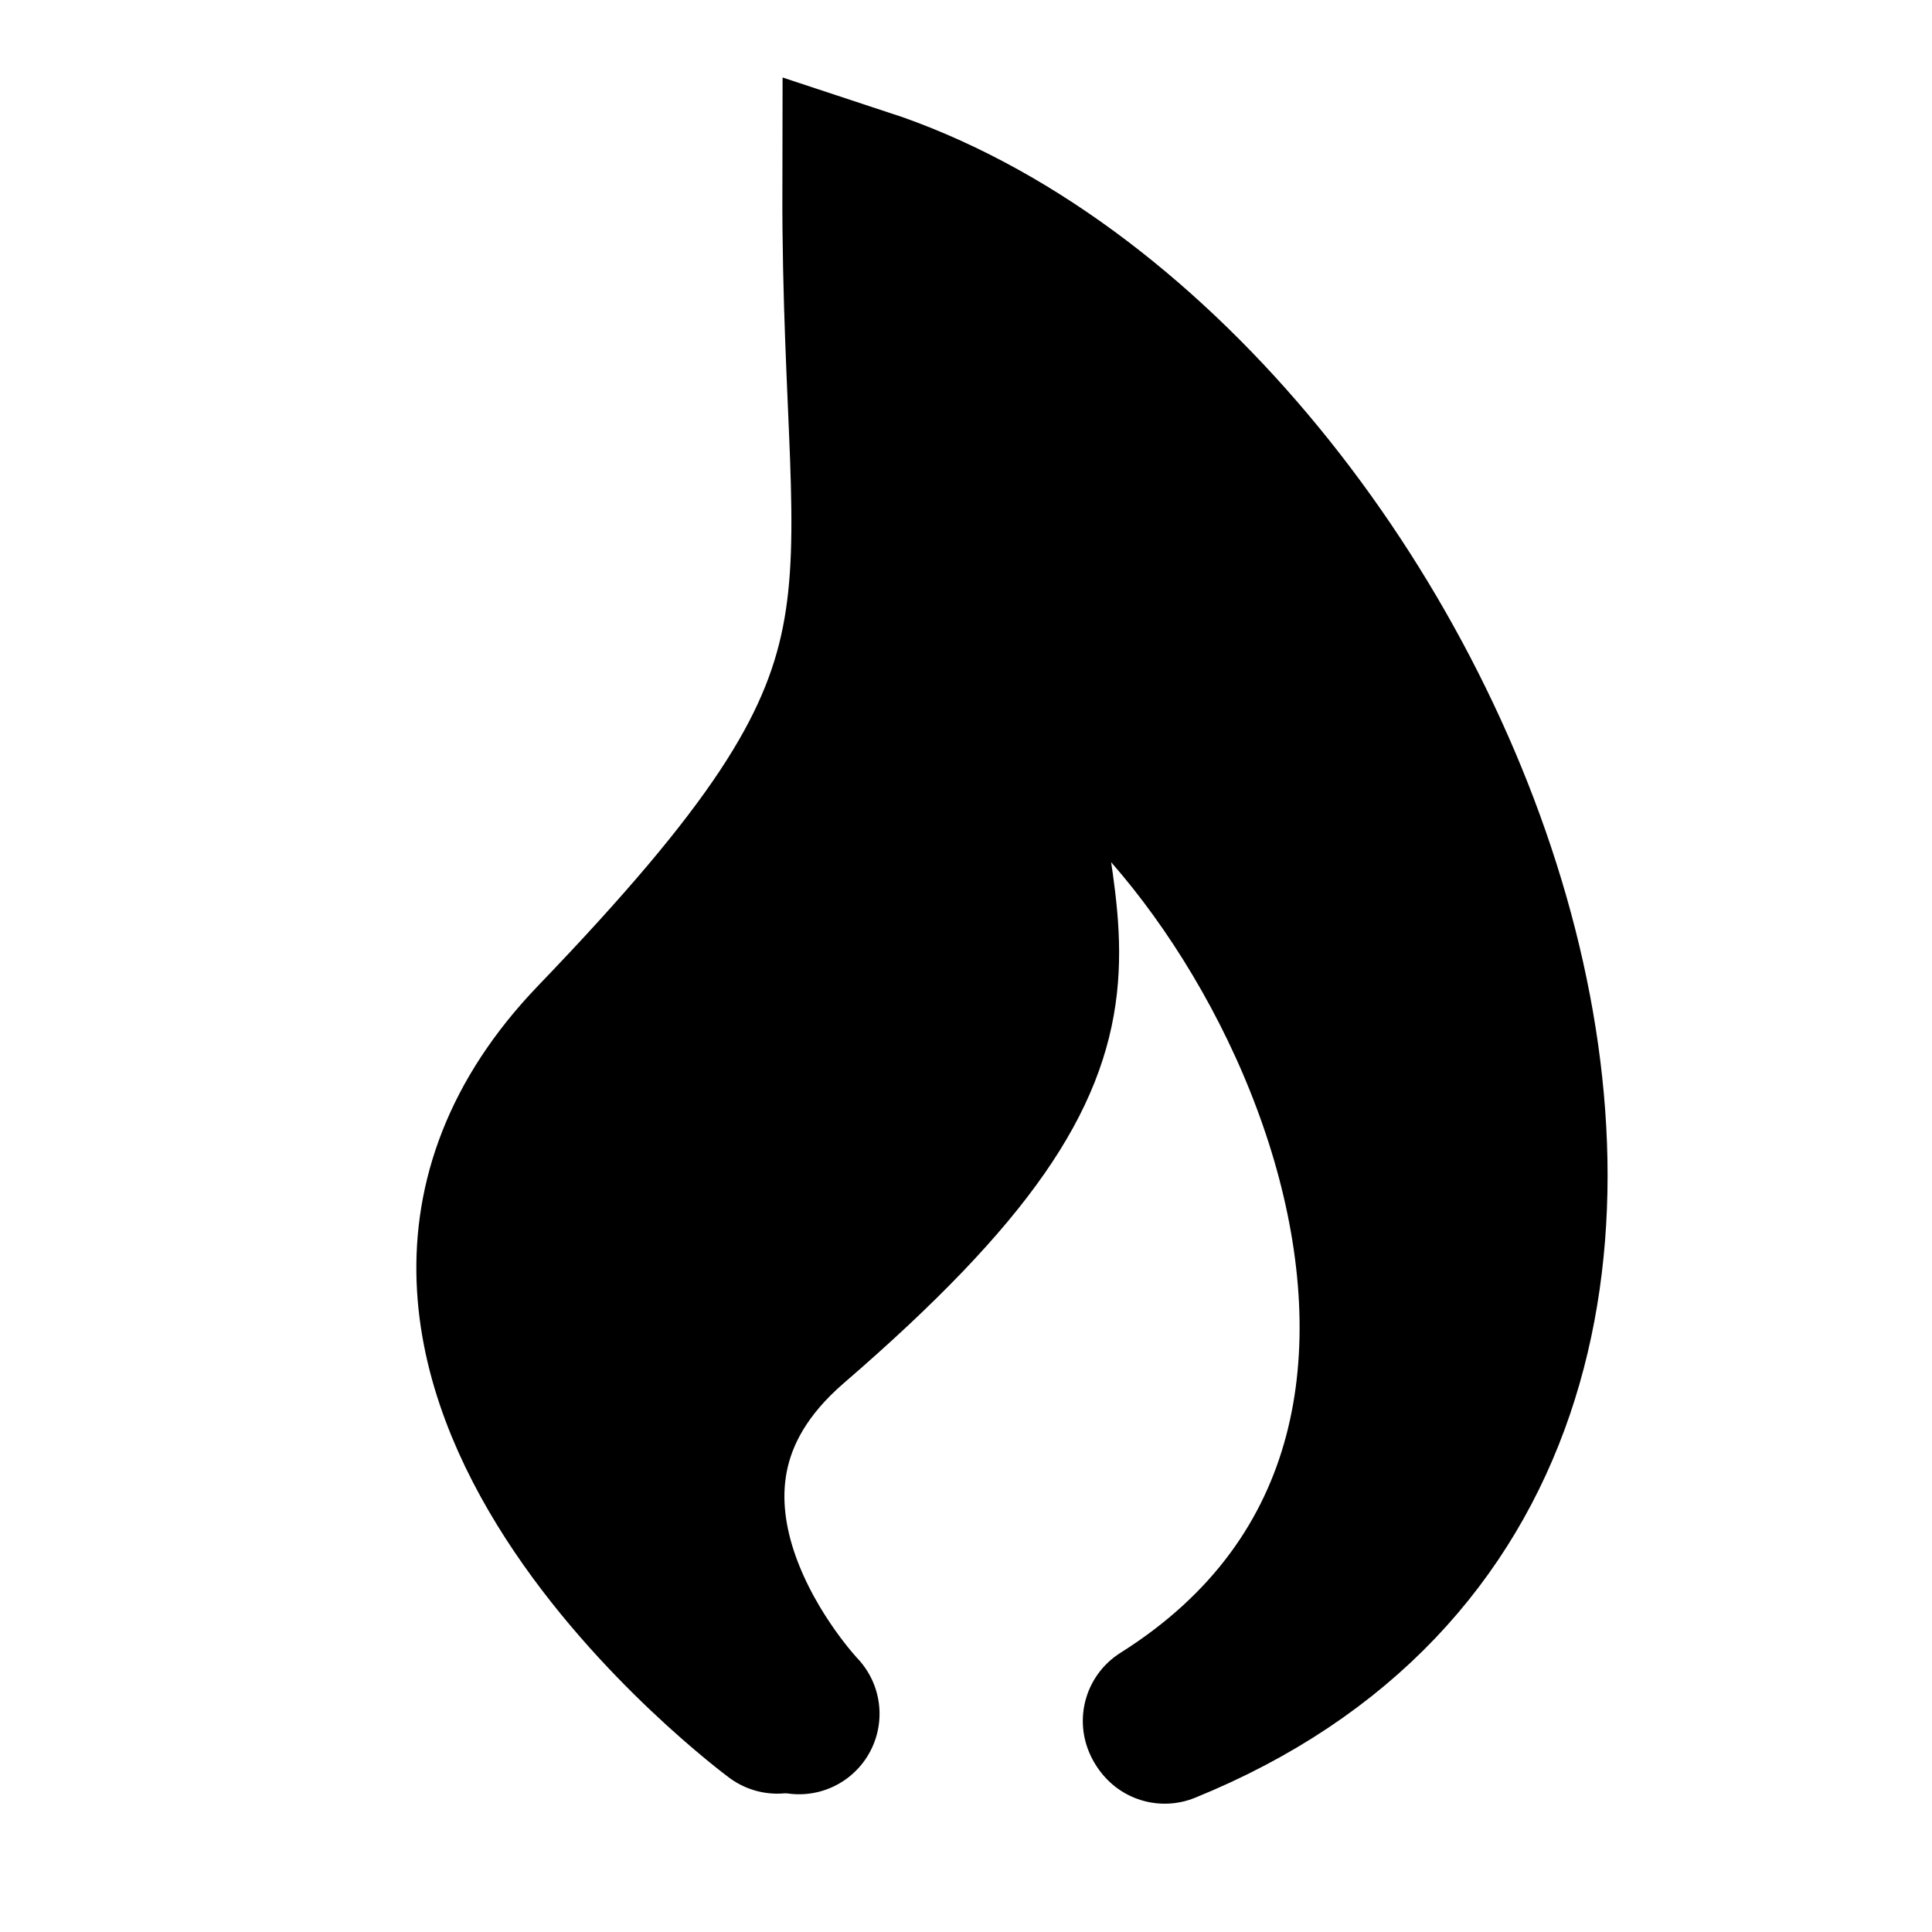
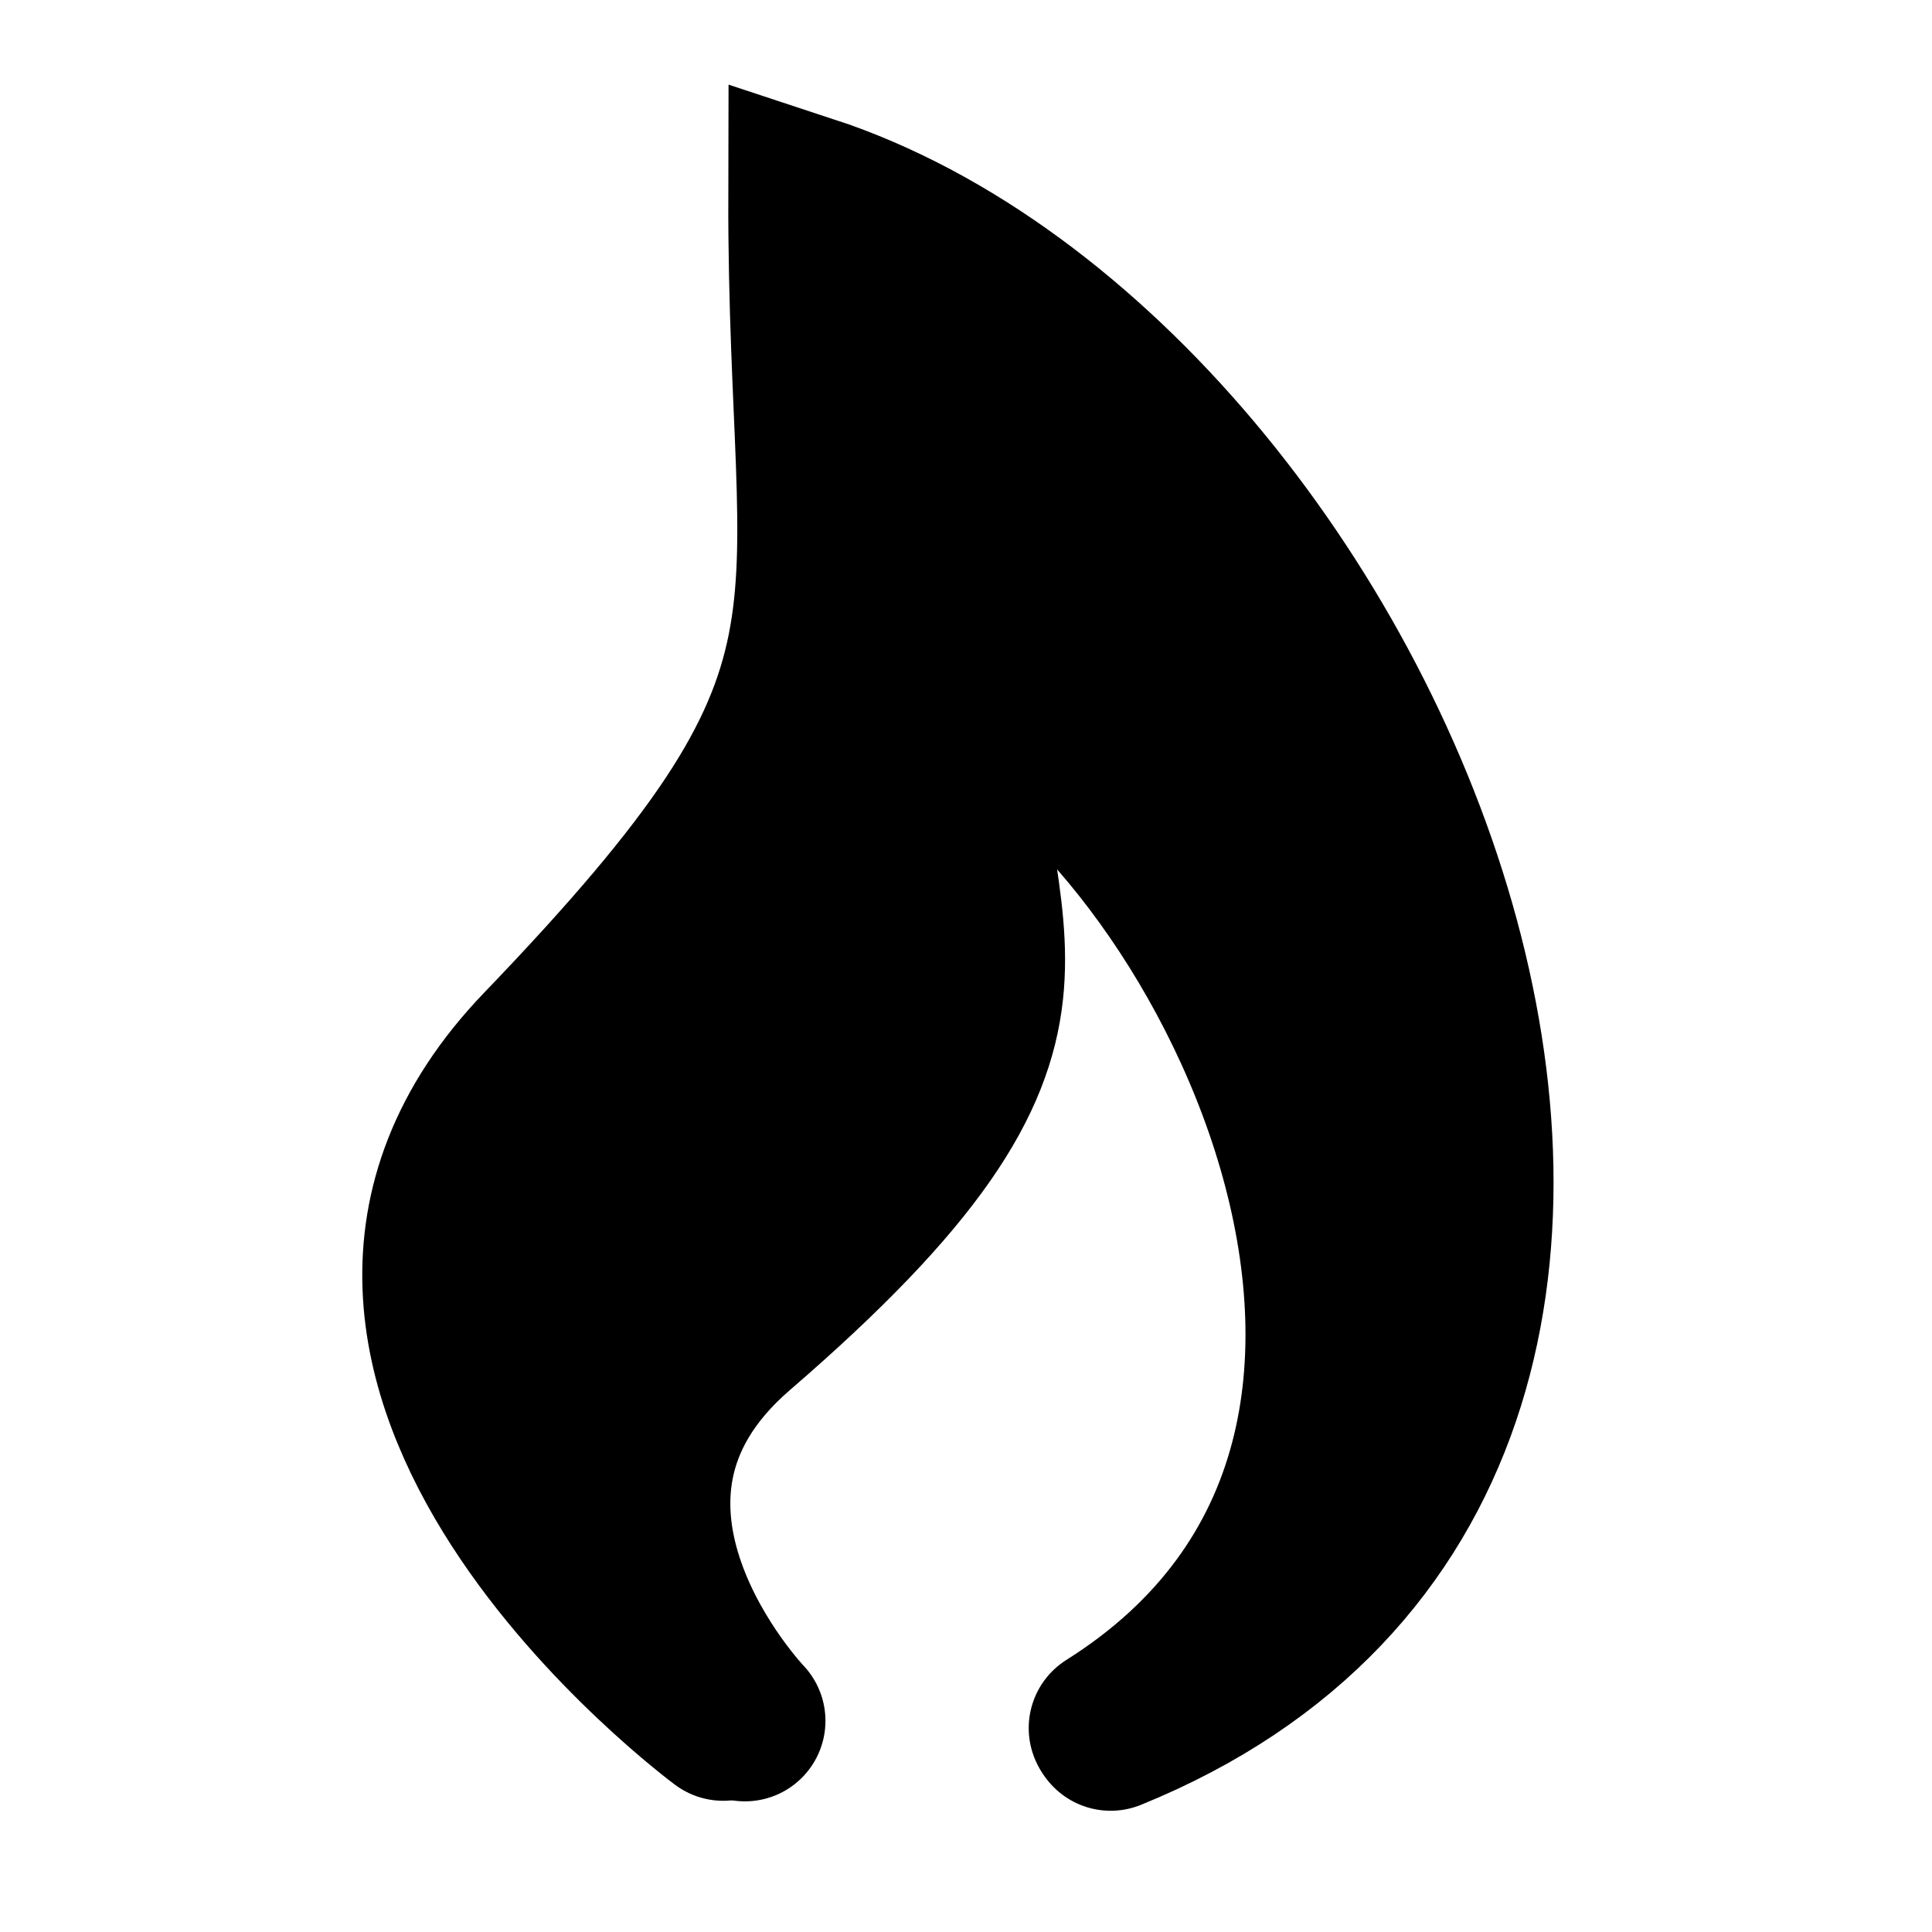
- <svg xmlns="http://www.w3.org/2000/svg" width="48" height="48" viewBox="0 0 48 48" id="svg2" version="1.1">
+ <svg xmlns="http://www.w3.org/2000/svg" width="24" height="24" viewBox="0 0 24 24" id="svg2" version="1.1">
  <defs id="defs4" />
-   <g id="layer1" transform="translate(0,-1004.362)">
-     <path style="fill:none;fill-rule:evenodd;stroke:#000000;stroke-width:4;stroke-linecap:round;stroke-linejoin:miter;stroke-miterlimit:4;stroke-dasharray:none;stroke-opacity:1" d="m 19.312,1046.925 c 0,0 -12.005,-8.877 -4.5,-16.688 8.79,-9.148 6.601,-10.195 6.625,-21.188 13.993,4.604 24.984,31.021 7.5,38.125" id="path4368" />
-     <path style="fill:none;fill-rule:evenodd;stroke:#000000;stroke-width:4;stroke-linecap:round;stroke-linejoin:miter;stroke-miterlimit:4;stroke-dasharray:none;stroke-opacity:1" d="m 19.852,1046.94 c 0,0 -5.188,-5.422 -0.191,-9.732 8.984,-7.748 5.459,-9.304 5.475,-15.901 6.444,2.838 14.829,18.848 3.766,25.812" id="path4368-6" />
-     <path style="fill:none;stroke:none;stroke-width:4;stroke-linecap:round;stroke-linejoin:miter;stroke-miterlimit:4;stroke-dasharray:none;stroke-opacity:1" d="m 35.195,38.744 c 0,-0.017 0.128,-0.319 0.284,-0.671 2.407,-5.428 1.878,-13.142 -1.345,-19.61 -1.43,-2.869 -3.128,-4.961 -5.029,-6.194 -0.377,-0.244 -3.651,-1.76 -3.802,-1.76 -0.032,0 -0.048,1.947 -0.038,4.578 0.018,4.872 0.004,5.196 -0.288,6.628 -0.314,1.535 -0.93,2.972 -1.9,4.426 -0.983,1.475 -2.236,2.898 -3.792,4.305 -1.902,1.72 -2.298,2.157 -2.87,3.159 -0.611,1.07 -0.911,2.175 -0.928,3.419 -0.006,0.404 -0.032,0.734 -0.059,0.734 -0.116,8.81e-4 -2.11,-2.076 -2.437,-2.539 -1.066,-1.508 -1.543,-3.066 -1.365,-4.456 0.14,-1.088 0.448,-1.842 1.435,-3.505 1.687,-2.842 3.423,-5.14 6.524,-8.634 2.051,-2.311 2.868,-3.372 3.629,-4.716 0.831,-1.468 1.441,-3.288 1.703,-5.087 0.058,-0.395 0.123,-0.768 0.145,-0.828 0.035,-0.094 0.132,-0.052 0.696,0.301 5.727,3.582 11.19,11.365 12.842,18.297 0.391,1.642 0.532,2.75 0.533,4.2 0.002,2.857 -0.744,4.983 -2.325,6.63 -0.585,0.609 -1.612,1.451 -1.612,1.321 z" id="path4391" transform="translate(0,1004.362)" />
-     <path style="fill:#000000;fill-opacity:1;stroke:#000000;stroke-width:4;stroke-linecap:round;stroke-linejoin:miter;stroke-miterlimit:4;stroke-dasharray:none;stroke-opacity:1" d="m 15.283,34.852 c -1.263,-2.515 -1.2,-4.626 0.198,-6.606 0.17,-0.241 0.745,-0.902 1.277,-1.469 3.545,-3.774 5.279,-6.209 6.135,-8.617 l 0.209,-0.587 0.044,0.681 c 0.048,0.744 0.201,1.984 0.443,3.587 0.185,1.231 0.206,2.321 0.056,2.934 -0.386,1.572 -1.803,3.38 -4.681,5.972 -1.623,1.461 -2.087,1.993 -2.648,3.033 -0.275,0.51 -0.402,0.824 -0.57,1.405 l -0.108,0.375 -0.355,-0.707 z" id="path4395" transform="translate(0,1004.362)" />
-     <path style="fill:#000000;fill-opacity:1;stroke:#000000;stroke-width:4;stroke-linecap:round;stroke-linejoin:miter;stroke-miterlimit:4;stroke-dasharray:none;stroke-opacity:1" d="M 35.724,28.474 C 34.832,24.824 32.69,20.914 30.061,18.138 29.134,17.159 27.955,16.194 26.967,15.606 26.759,15.483 25.942,15.095 25.152,14.744 l -1.438,-0.638 -0.044,-1.93 c -0.024,-1.061 -0.07,-2.464 -0.1,-3.117 -0.031,-0.653 -0.051,-1.194 -0.044,-1.203 0.029,-0.039 1.238,0.755 1.867,1.225 1.015,0.76 1.588,1.263 2.585,2.269 0.999,1.009 1.601,1.7 2.358,2.706 2.849,3.787 4.748,8.183 5.378,12.449 0.086,0.584 0.244,2.645 0.206,2.681 -0.009,0.009 -0.097,-0.312 -0.195,-0.712 z" id="path4397" transform="translate(0,1004.362)" />
+   <g id="layer1" transform="translate(0,-1028.362)">
+     <path style="fill:none;fill-rule:evenodd;stroke:#000000;stroke-width:2;stroke-linecap:round;stroke-linejoin:miter;stroke-miterlimit:4;stroke-dasharray:none;stroke-opacity:1" d="m 8.984,1049.732 c 0,0 -6.002,-4.439 -2.25,-8.344 4.395,-4.574 3.3,-5.098 3.313,-10.594 6.997,2.302 12.492,15.51 3.75,19.062" id="path4368" />
+     <path style="fill:none;fill-rule:evenodd;stroke:#000000;stroke-width:2;stroke-linecap:round;stroke-linejoin:miter;stroke-miterlimit:4;stroke-dasharray:none;stroke-opacity:1" d="m 9.254,1049.739 c 0,0 -2.594,-2.711 -0.095,-4.866 4.492,-3.874 2.73,-4.652 2.737,-7.95 3.222,1.419 7.414,9.424 1.883,12.906" id="path4368-6" />
+     <path style="fill:none;stroke:none;stroke-width:2;stroke-linecap:round;stroke-linejoin:miter;stroke-miterlimit:4;stroke-dasharray:none;stroke-opacity:1" d="m 16.925,1047.822 c 0,-0.01 0.064,-0.159 0.142,-0.336 1.203,-2.714 0.939,-6.571 -0.673,-9.805 -0.715,-1.434 -1.564,-2.48 -2.515,-3.097 -0.188,-0.122 -1.825,-0.88 -1.901,-0.88 -0.016,0 -0.024,0.973 -0.019,2.289 0.009,2.436 0.002,2.598 -0.144,3.314 -0.157,0.767 -0.465,1.486 -0.95,2.213 -0.491,0.737 -1.118,1.449 -1.896,2.152 -0.951,0.86 -1.149,1.079 -1.435,1.579 -0.305,0.535 -0.455,1.088 -0.464,1.71 -0.003,0.202 -0.016,0.367 -0.03,0.367 -0.058,4e-4 -1.055,-1.038 -1.218,-1.27 -0.533,-0.754 -0.772,-1.533 -0.683,-2.228 0.07,-0.544 0.224,-0.921 0.718,-1.752 0.843,-1.421 1.712,-2.57 3.262,-4.317 1.025,-1.155 1.434,-1.686 1.814,-2.358 0.416,-0.734 0.72,-1.644 0.852,-2.543 0.029,-0.198 0.061,-0.384 0.073,-0.414 0.017,-0.047 0.066,-0.026 0.348,0.151 2.864,1.791 5.595,5.683 6.421,9.149 0.196,0.821 0.266,1.375 0.266,2.1 7.5e-4,1.429 -0.372,2.491 -1.163,3.315 -0.293,0.305 -0.806,0.726 -0.806,0.661 z" id="path4391" />
+     <path style="fill:#000000;fill-opacity:1;stroke:#000000;stroke-width:2;stroke-linecap:round;stroke-linejoin:miter;stroke-miterlimit:4;stroke-dasharray:none;stroke-opacity:1" d="m 6.969,1045.876 c -0.631,-1.257 -0.6,-2.313 0.099,-3.303 0.085,-0.12 0.372,-0.451 0.639,-0.734 1.772,-1.887 2.64,-3.105 3.068,-4.309 l 0.104,-0.293 0.022,0.34 c 0.024,0.372 0.101,0.992 0.221,1.793 0.093,0.615 0.103,1.161 0.028,1.467 -0.193,0.786 -0.901,1.69 -2.341,2.986 -0.811,0.731 -1.043,0.997 -1.324,1.516 -0.137,0.255 -0.201,0.412 -0.285,0.702 l -0.054,0.188 -0.178,-0.354 z" id="path4395" />
+     <path style="fill:#000000;fill-opacity:1;stroke:#000000;stroke-width:2;stroke-linecap:round;stroke-linejoin:miter;stroke-miterlimit:4;stroke-dasharray:none;stroke-opacity:1" d="m 17.19,1042.688 c -0.446,-1.825 -1.517,-3.78 -2.831,-5.168 -0.463,-0.489 -1.053,-0.972 -1.547,-1.266 -0.104,-0.062 -0.512,-0.256 -0.908,-0.431 l -0.719,-0.319 -0.022,-0.965 c -0.012,-0.531 -0.035,-1.232 -0.05,-1.559 -0.015,-0.327 -0.025,-0.597 -0.022,-0.601 0.015,-0.019 0.619,0.377 0.933,0.613 0.508,0.38 0.794,0.631 1.292,1.135 0.499,0.504 0.801,0.85 1.179,1.353 1.425,1.893 2.374,4.091 2.689,6.224 0.043,0.292 0.122,1.323 0.103,1.341 -0.005,0 -0.048,-0.156 -0.097,-0.356 z" id="path4397" />
  </g>
</svg>
